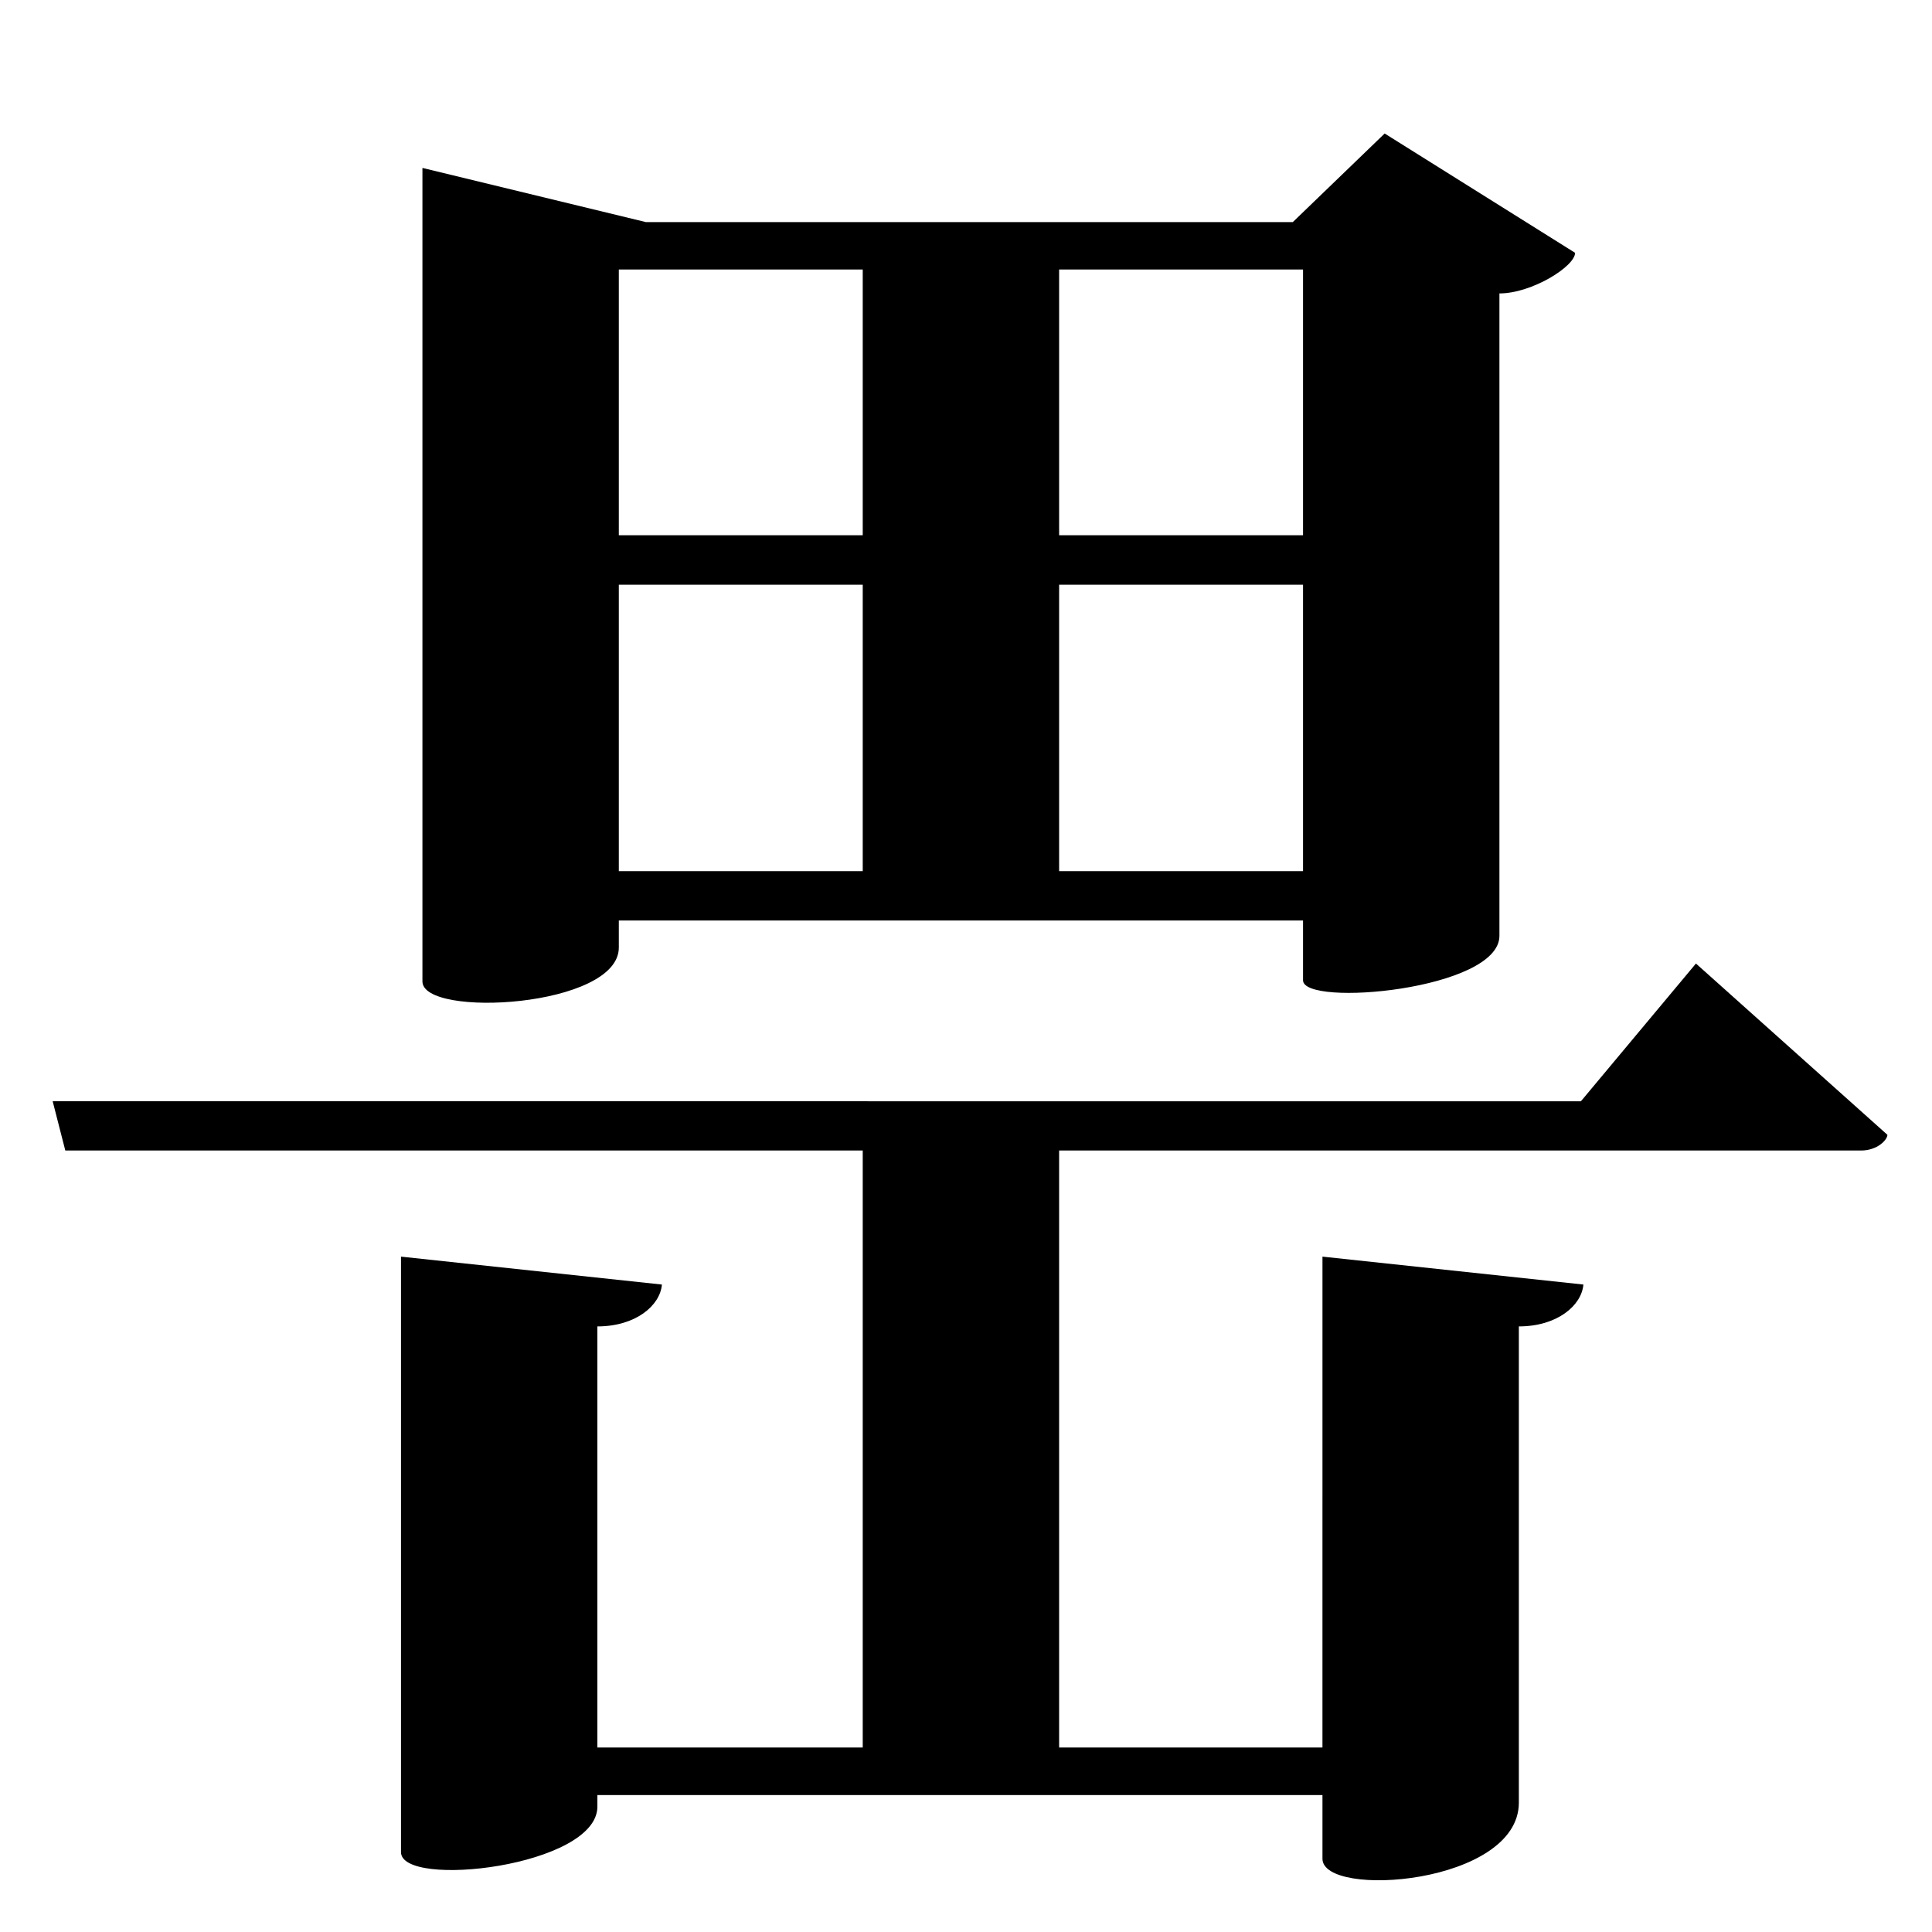
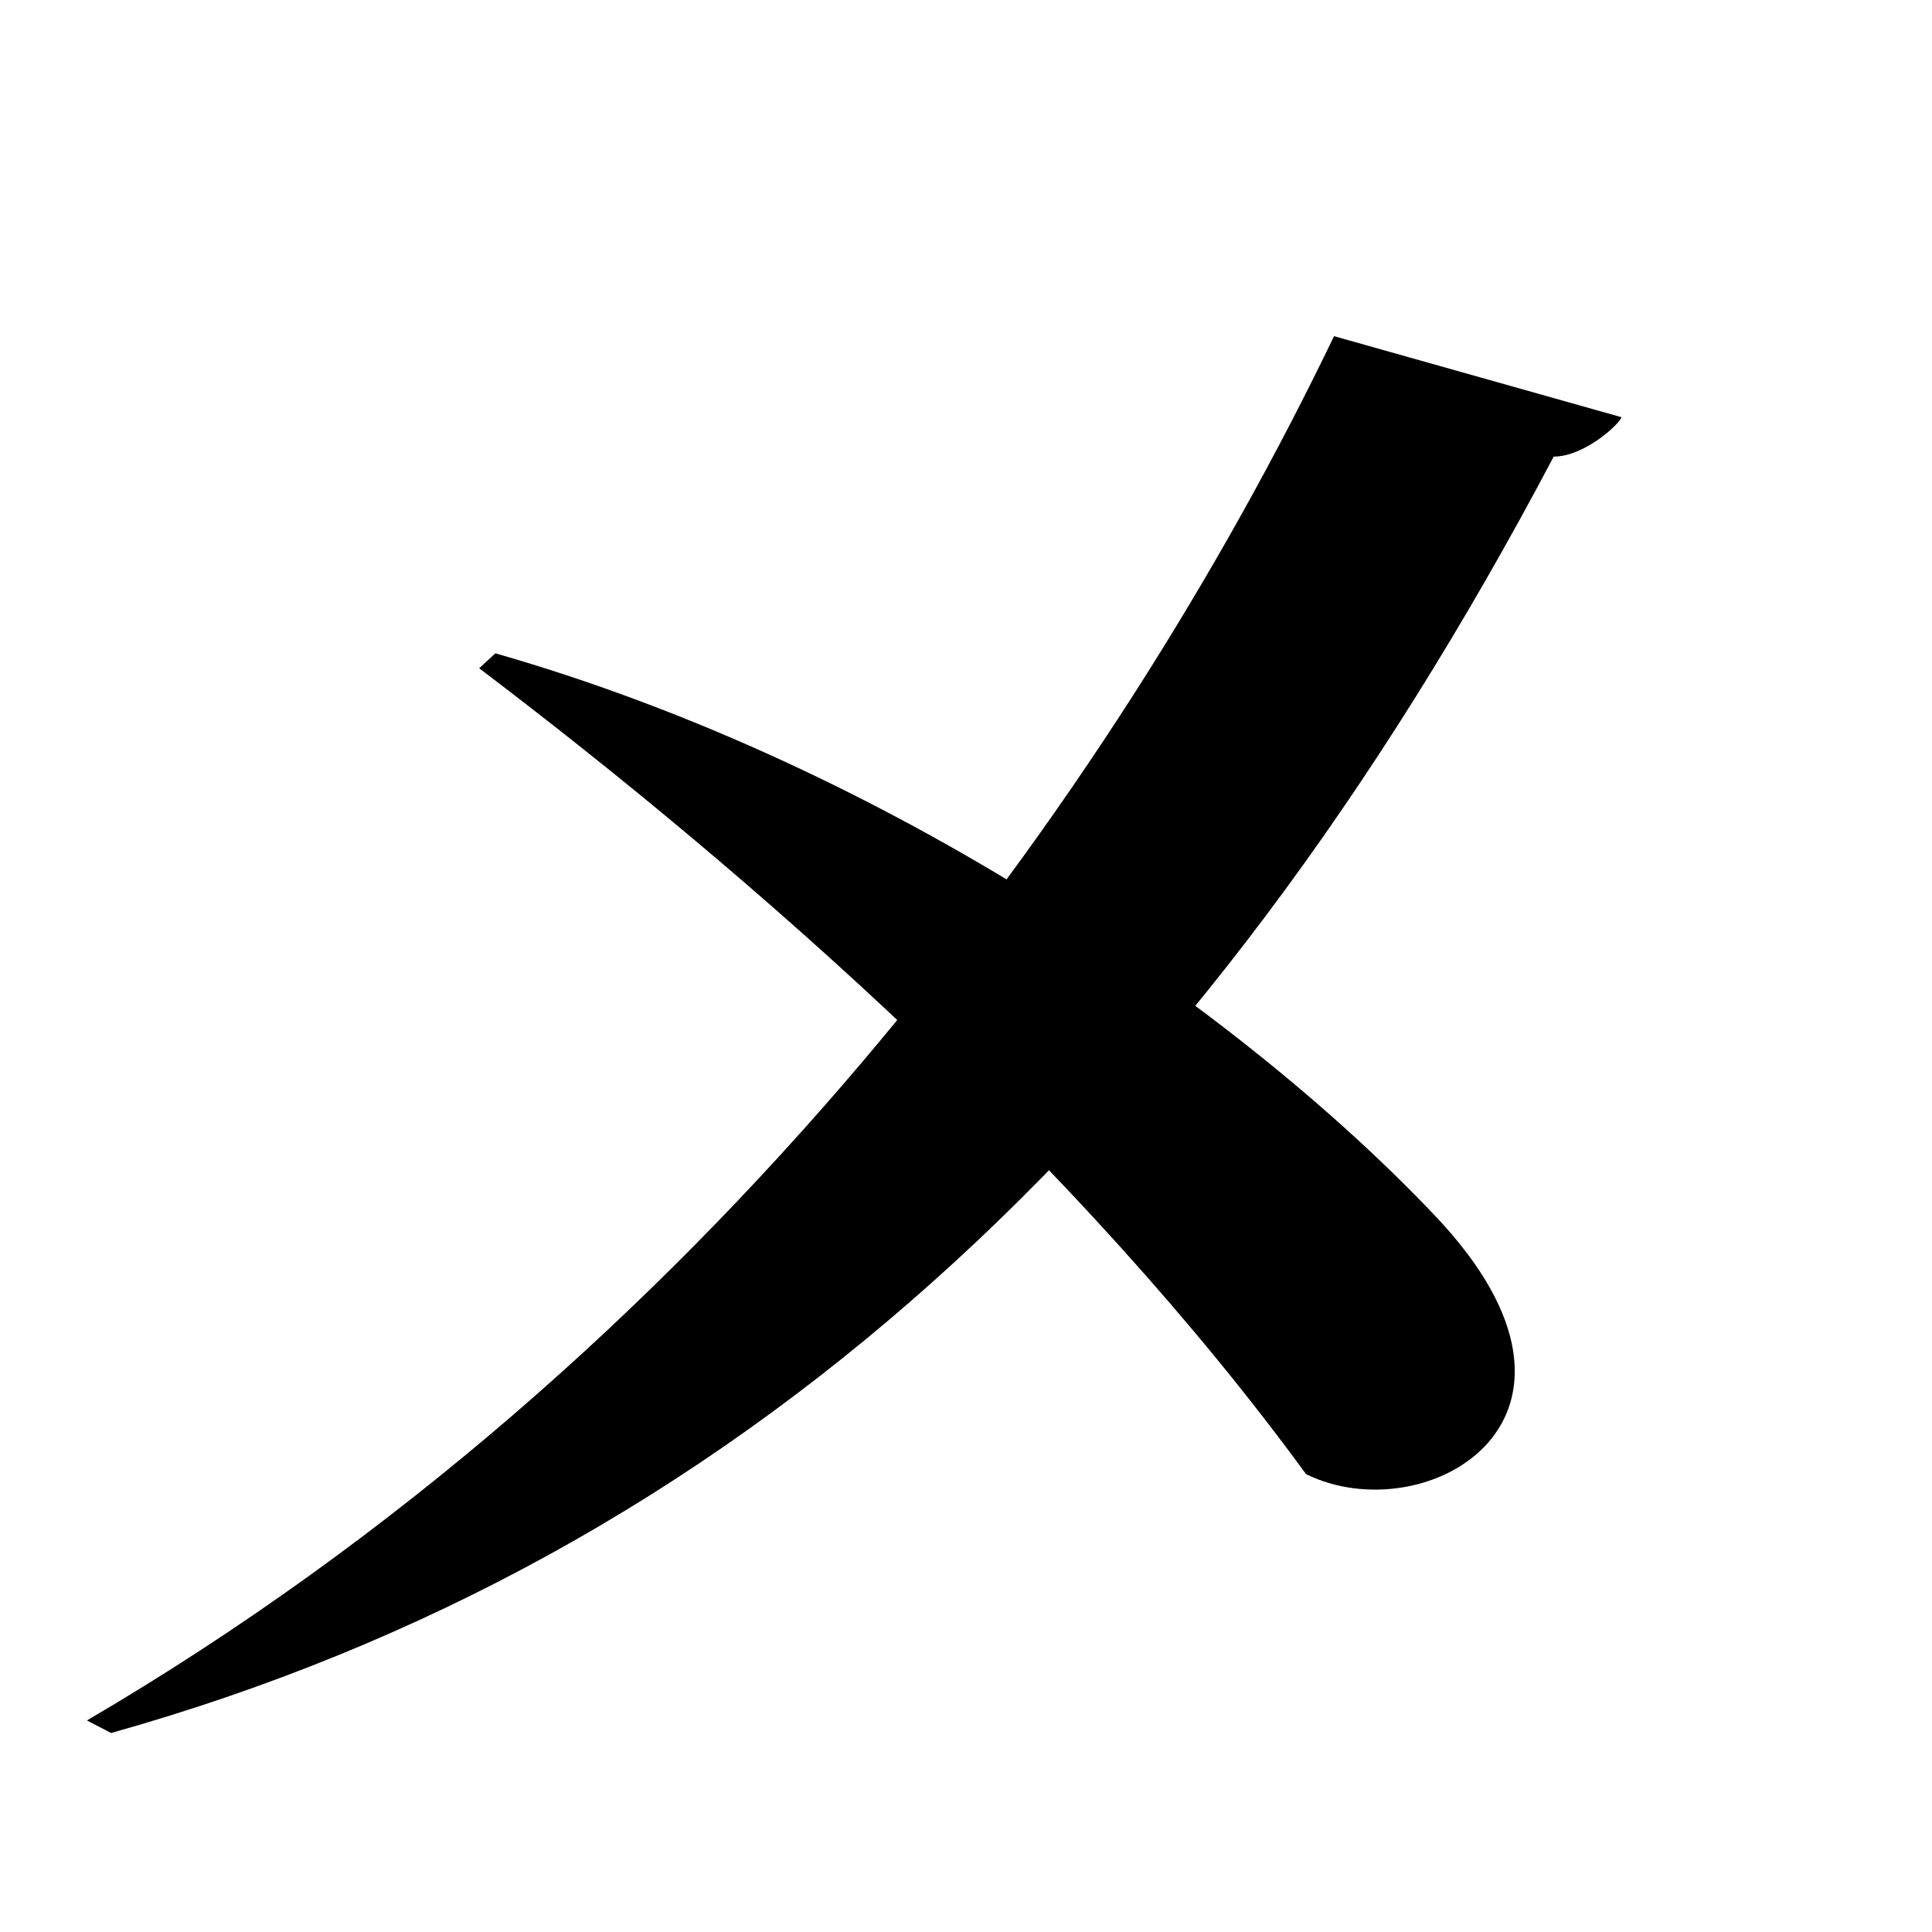
<svg xmlns="http://www.w3.org/2000/svg" viewBox="0 0 2000 2000" version="1.1">
-   <path id="path3884" d="M 1369,1809 H 618.4 v -435.9 c 39.73,1e-4 65.01,-21.67 66.81,-43.34 l -270.1,-28.89 v 616.4 c 0,38.25 203.3,15.01 203.3,-47.04 v -12 h 750.6 v 65.9 c 0,41.532 203.3,26.721 203.3,-58.04 v -493 c 39.73,10e-5 65.01,-21.67 66.81,-43.34 l -270.1,-28.89 z" />
-   <path id="path3886" d="m 54.52,1140 13.08,51.01 h 1859 c 16.86,0 27.23,-11.08 27.23,-16.26 l -198.2,-177.3 -119.1,142.6 z" />
-   <path id="path3888" d="m 893.1,931.3 203.3,1.957 v -677.3 l -203.3,0.692 z m 540.3,-793.1 -95.1,91.71 H 668.6 L 437.3,173.84 v 842.1 c 0,38.25 203.3,27.061 203.3,-35.04 v -28 h 708.3 v 61.9 c 0,28.04 203.3,10.03 203.3,-46.04 v -665 c 33.56,0 78.32,-28.04 78.32,-42.05 z M 640.6,279 h 708.3 V 554.1 H 640.6 Z m 0,326.3 h 708.3 V 901.8 H 640.6 Z" />
-   <path d="m 893.1,1837.043 203.3,1.957 v -661 l -203.3,0.692 z" id="path3892" />
+   <path id="path3878" d="M 115,1794 C 760.059,1612.948 1240.497,1169.836 1608.38,472.68 c 32.22,0 68.98,-34.53 70.1,-40.82 L 1381,348 C 1152,824 732,1405 90,1781 Z" />
+   <path d="M 496.045,691.783 C 783.632,909.602 1117.829,1205.257 1352,1526 c 123.585,61.022 332.779,-56.981 134,-267 C 1284.399,1046 920.219,793.015 512.826,676.305 Z" id="path3880" />
</svg>
